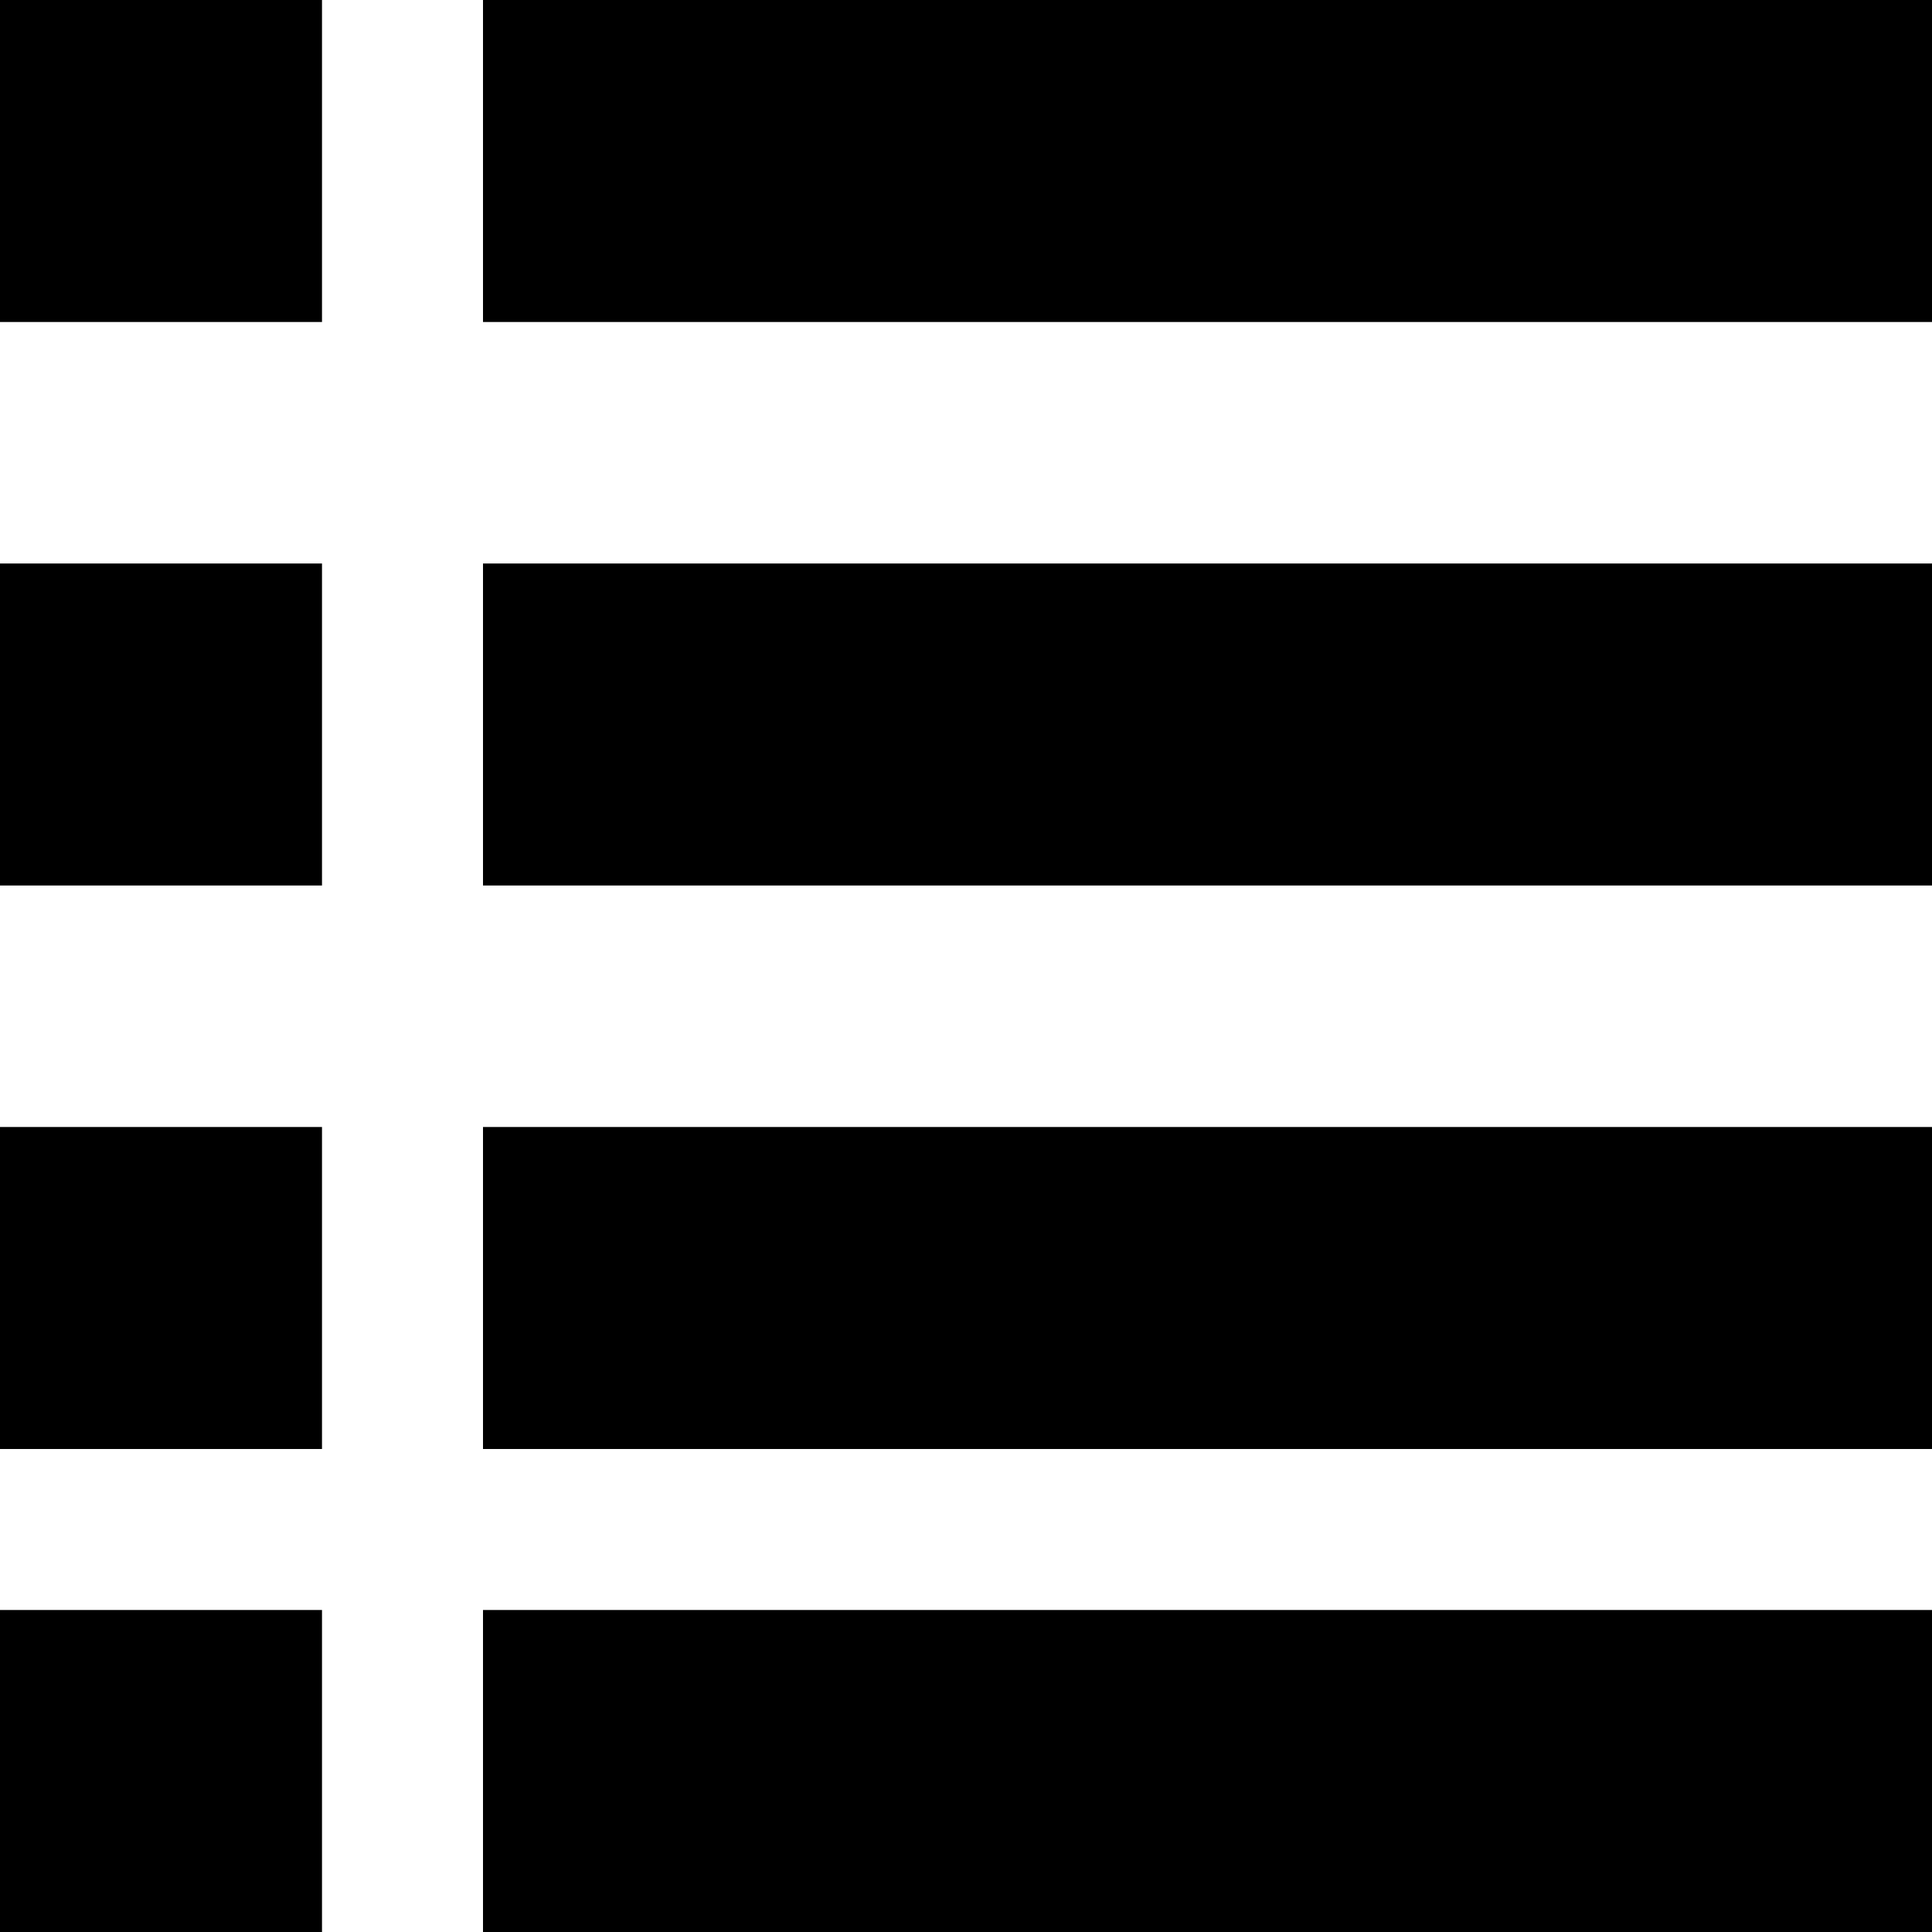
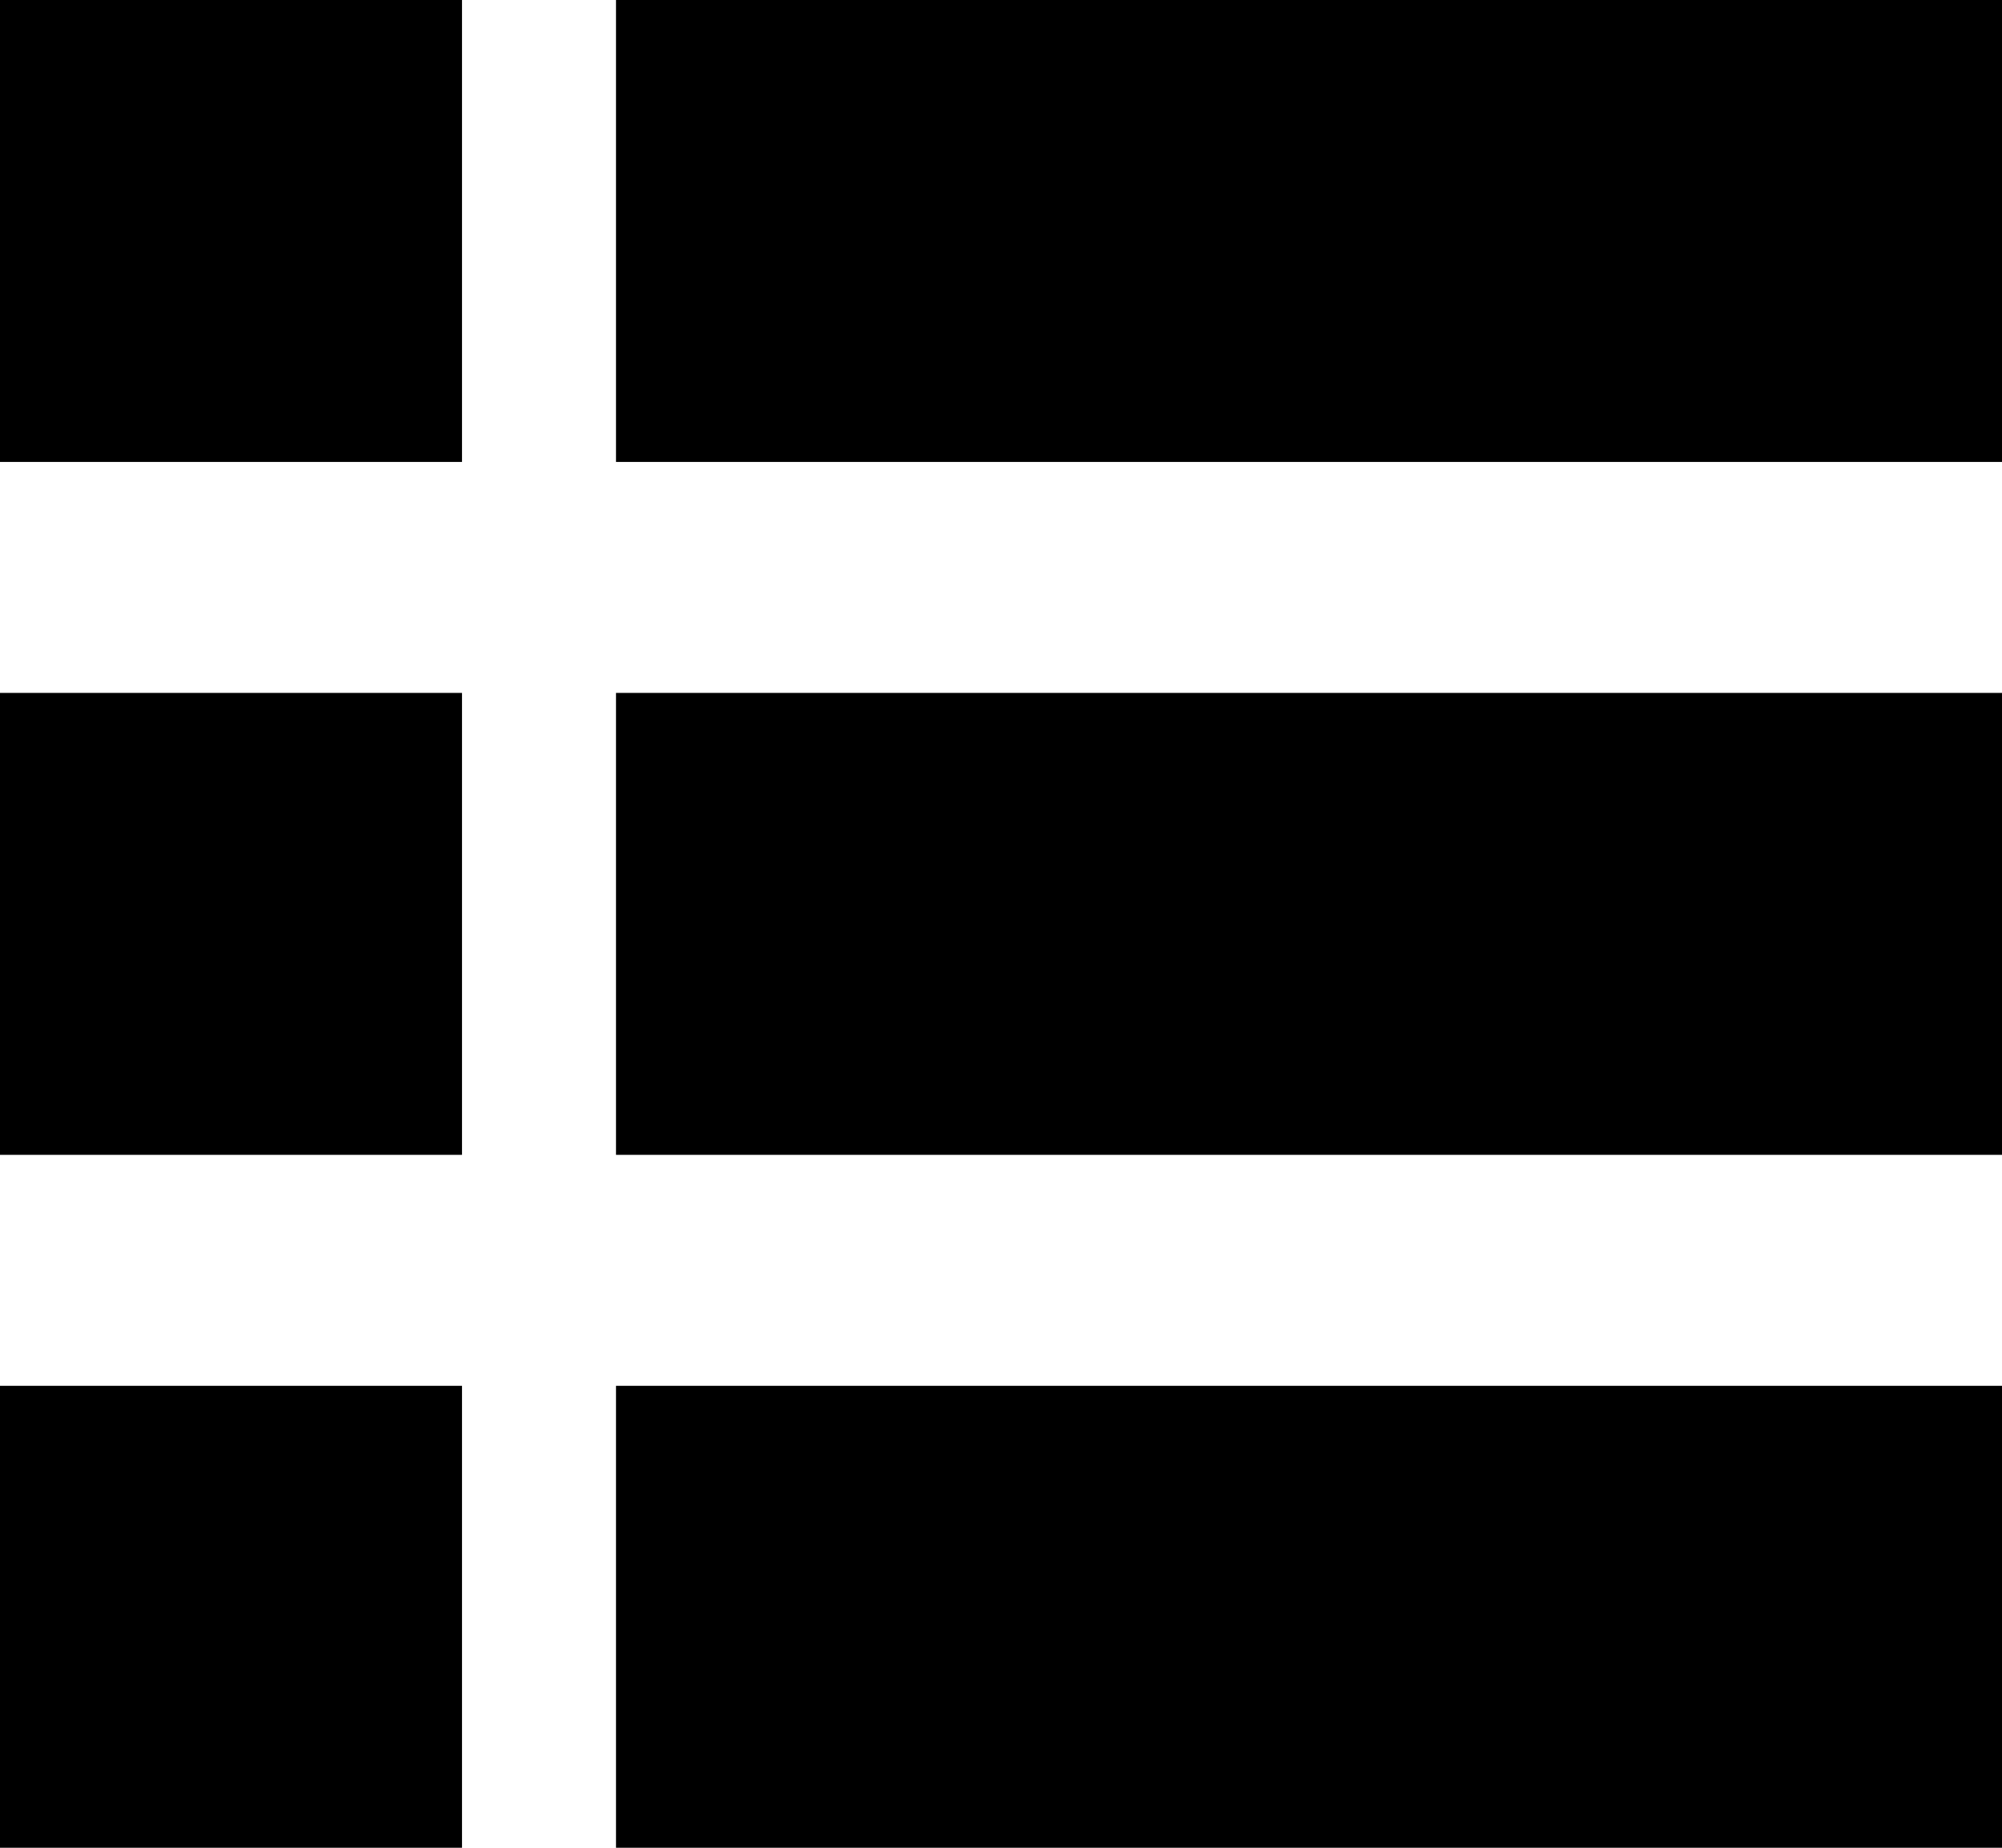
- <svg xmlns="http://www.w3.org/2000/svg" width="24" height="24" viewBox="0 0 24 24" fill="none">
-   <g>
-     <rect width="4" height="4" fill="currentColor" />
-     <rect y="7" width="4" height="4" fill="currentColor" />
-     <rect y="14" width="4" height="4" fill="currentColor" />
-     <rect y="20" width="4" height="4" fill="currentColor" />
-     <rect x="6" width="18" height="4" fill="currentColor" />
-     <rect x="6" y="7" width="18" height="4" fill="currentColor" />
-     <rect x="6" y="14" width="18" height="4" fill="currentColor" />
-     <rect x="6" y="20" width="18" height="4" fill="currentColor" />
-   </g>
+ <svg xmlns="http://www.w3.org/2000/svg" width="26" height="24" viewBox="0 0 26 24" fill="none">
+   <rect width="6" height="6" fill="currentColor" />
+   <rect y="9" width="6" height="6" fill="currentColor" />
+   <rect y="18" width="6" height="6" fill="currentColor" />
+   <rect x="8" width="18" height="6" fill="currentColor" />
+   <rect x="8" y="9" width="18" height="6" fill="currentColor" />
+   <rect x="8" y="18" width="18" height="6" fill="currentColor" />
</svg>
